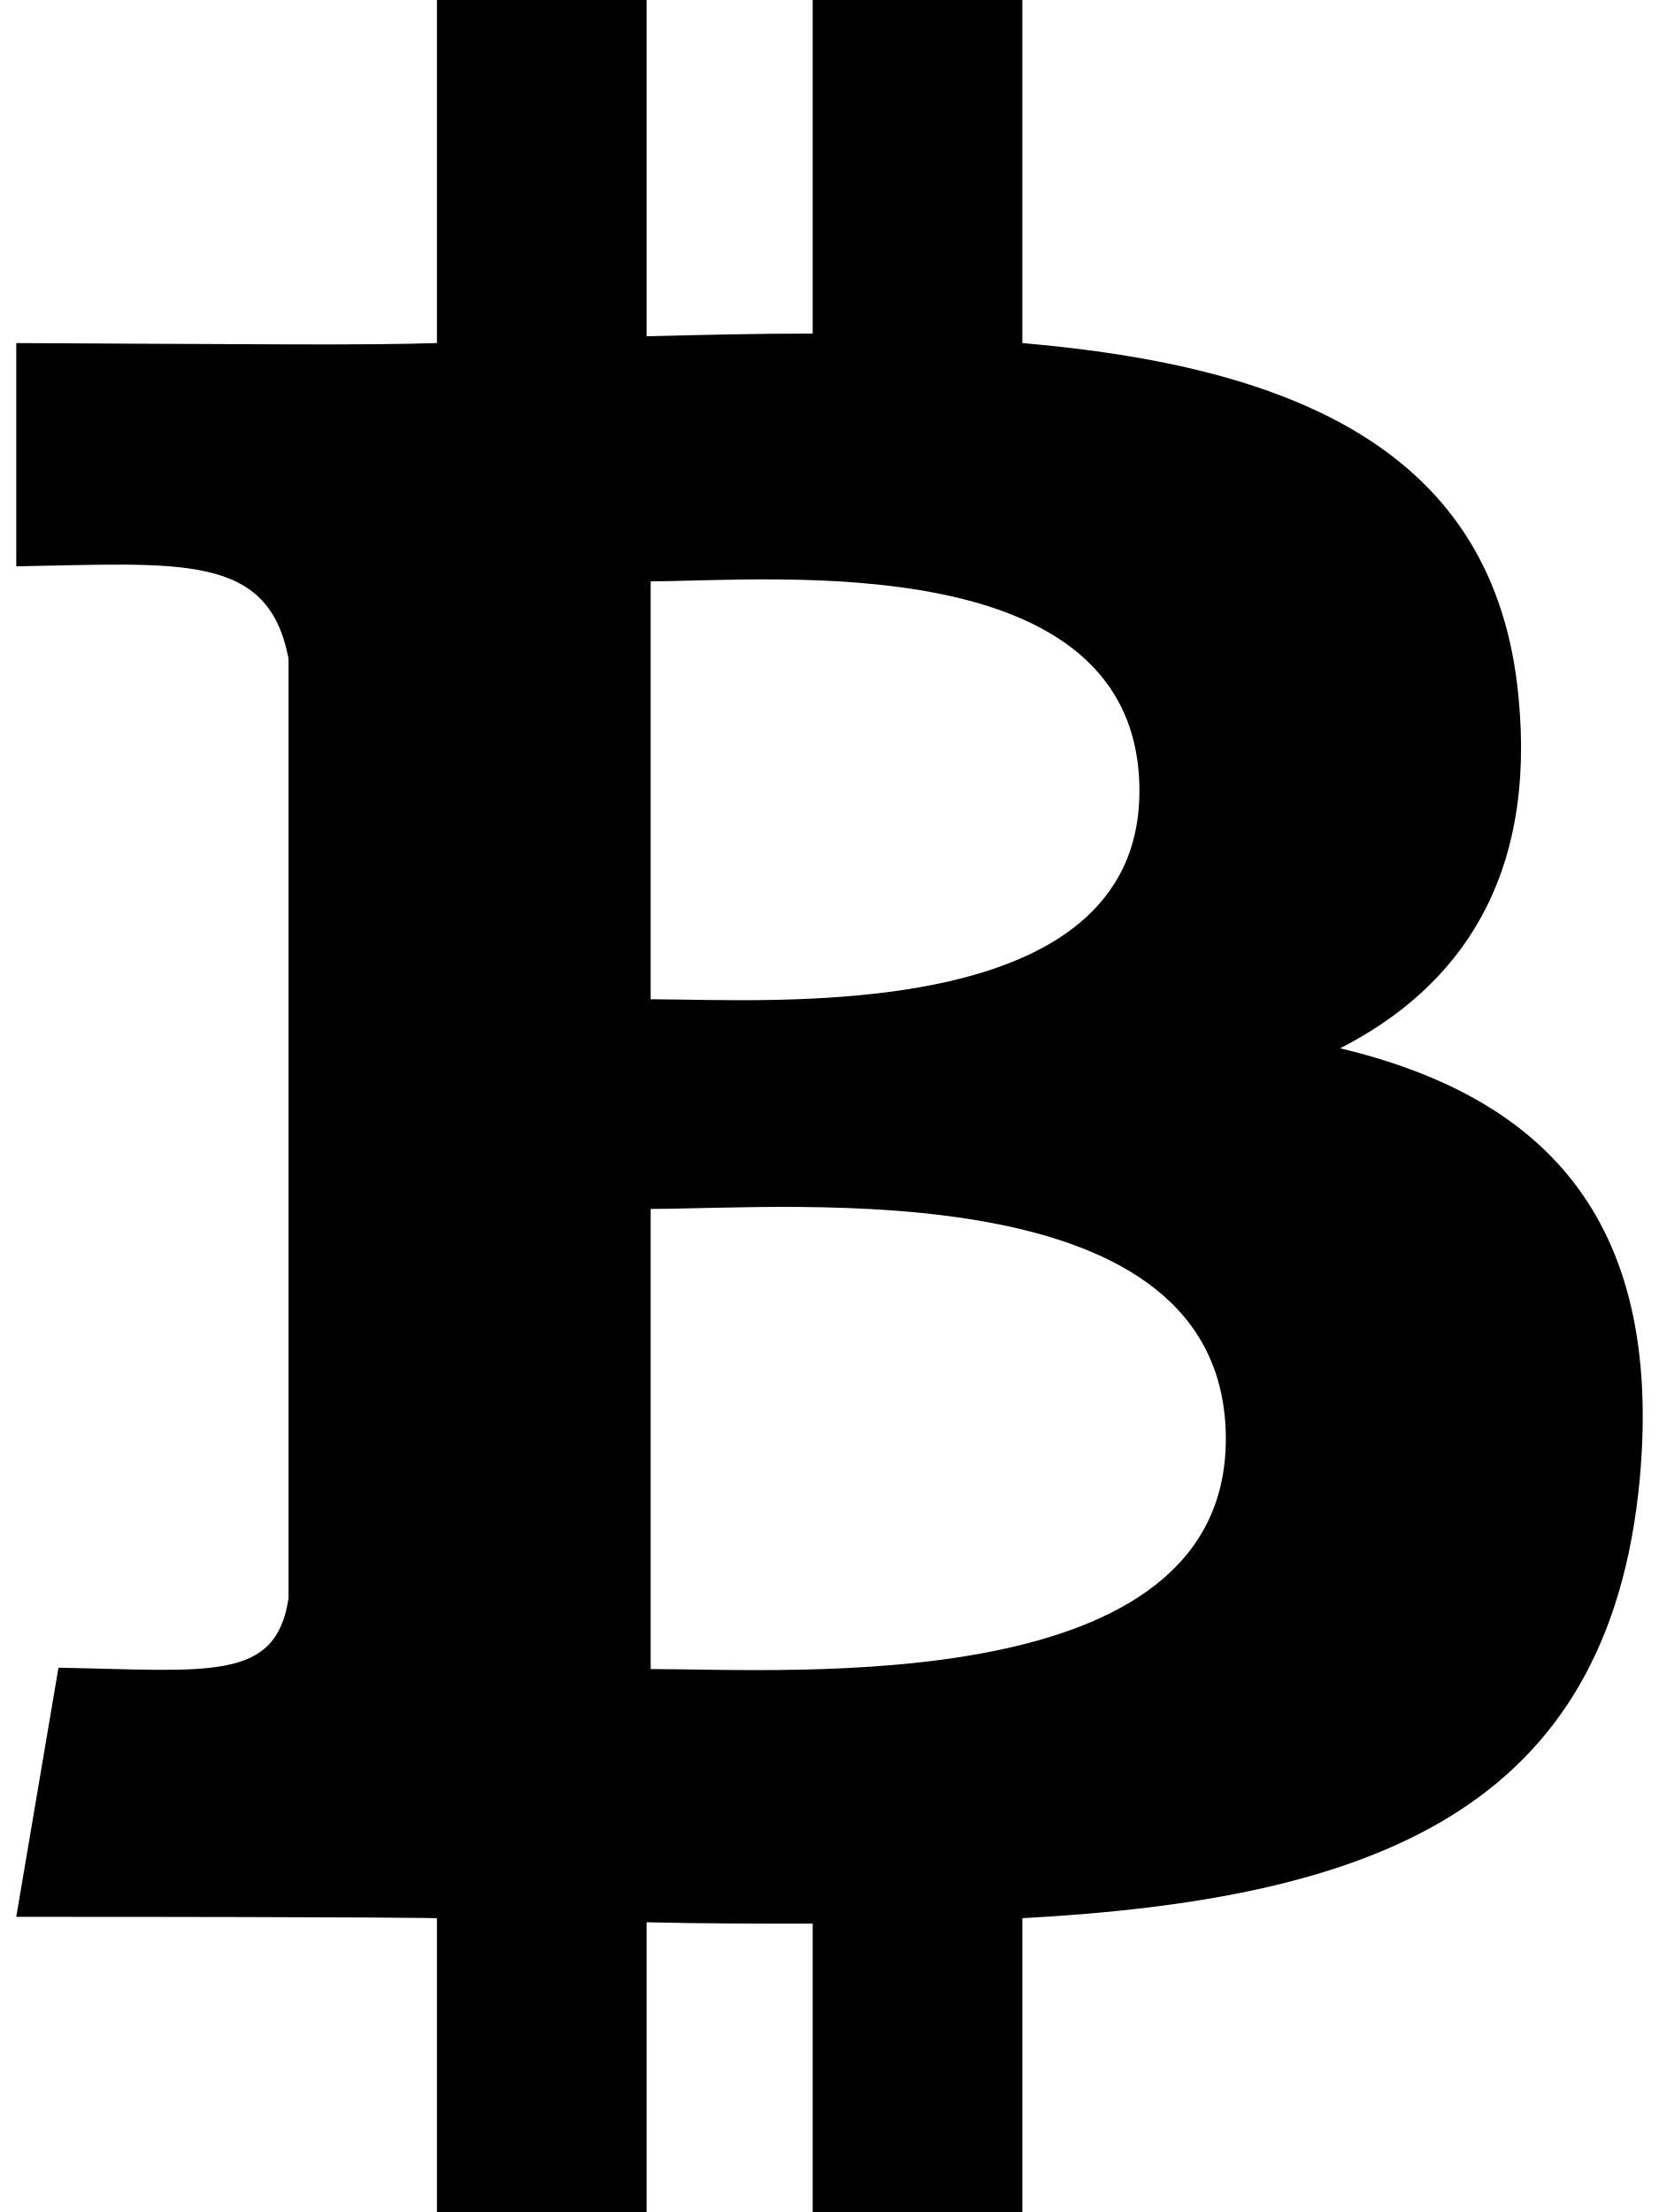
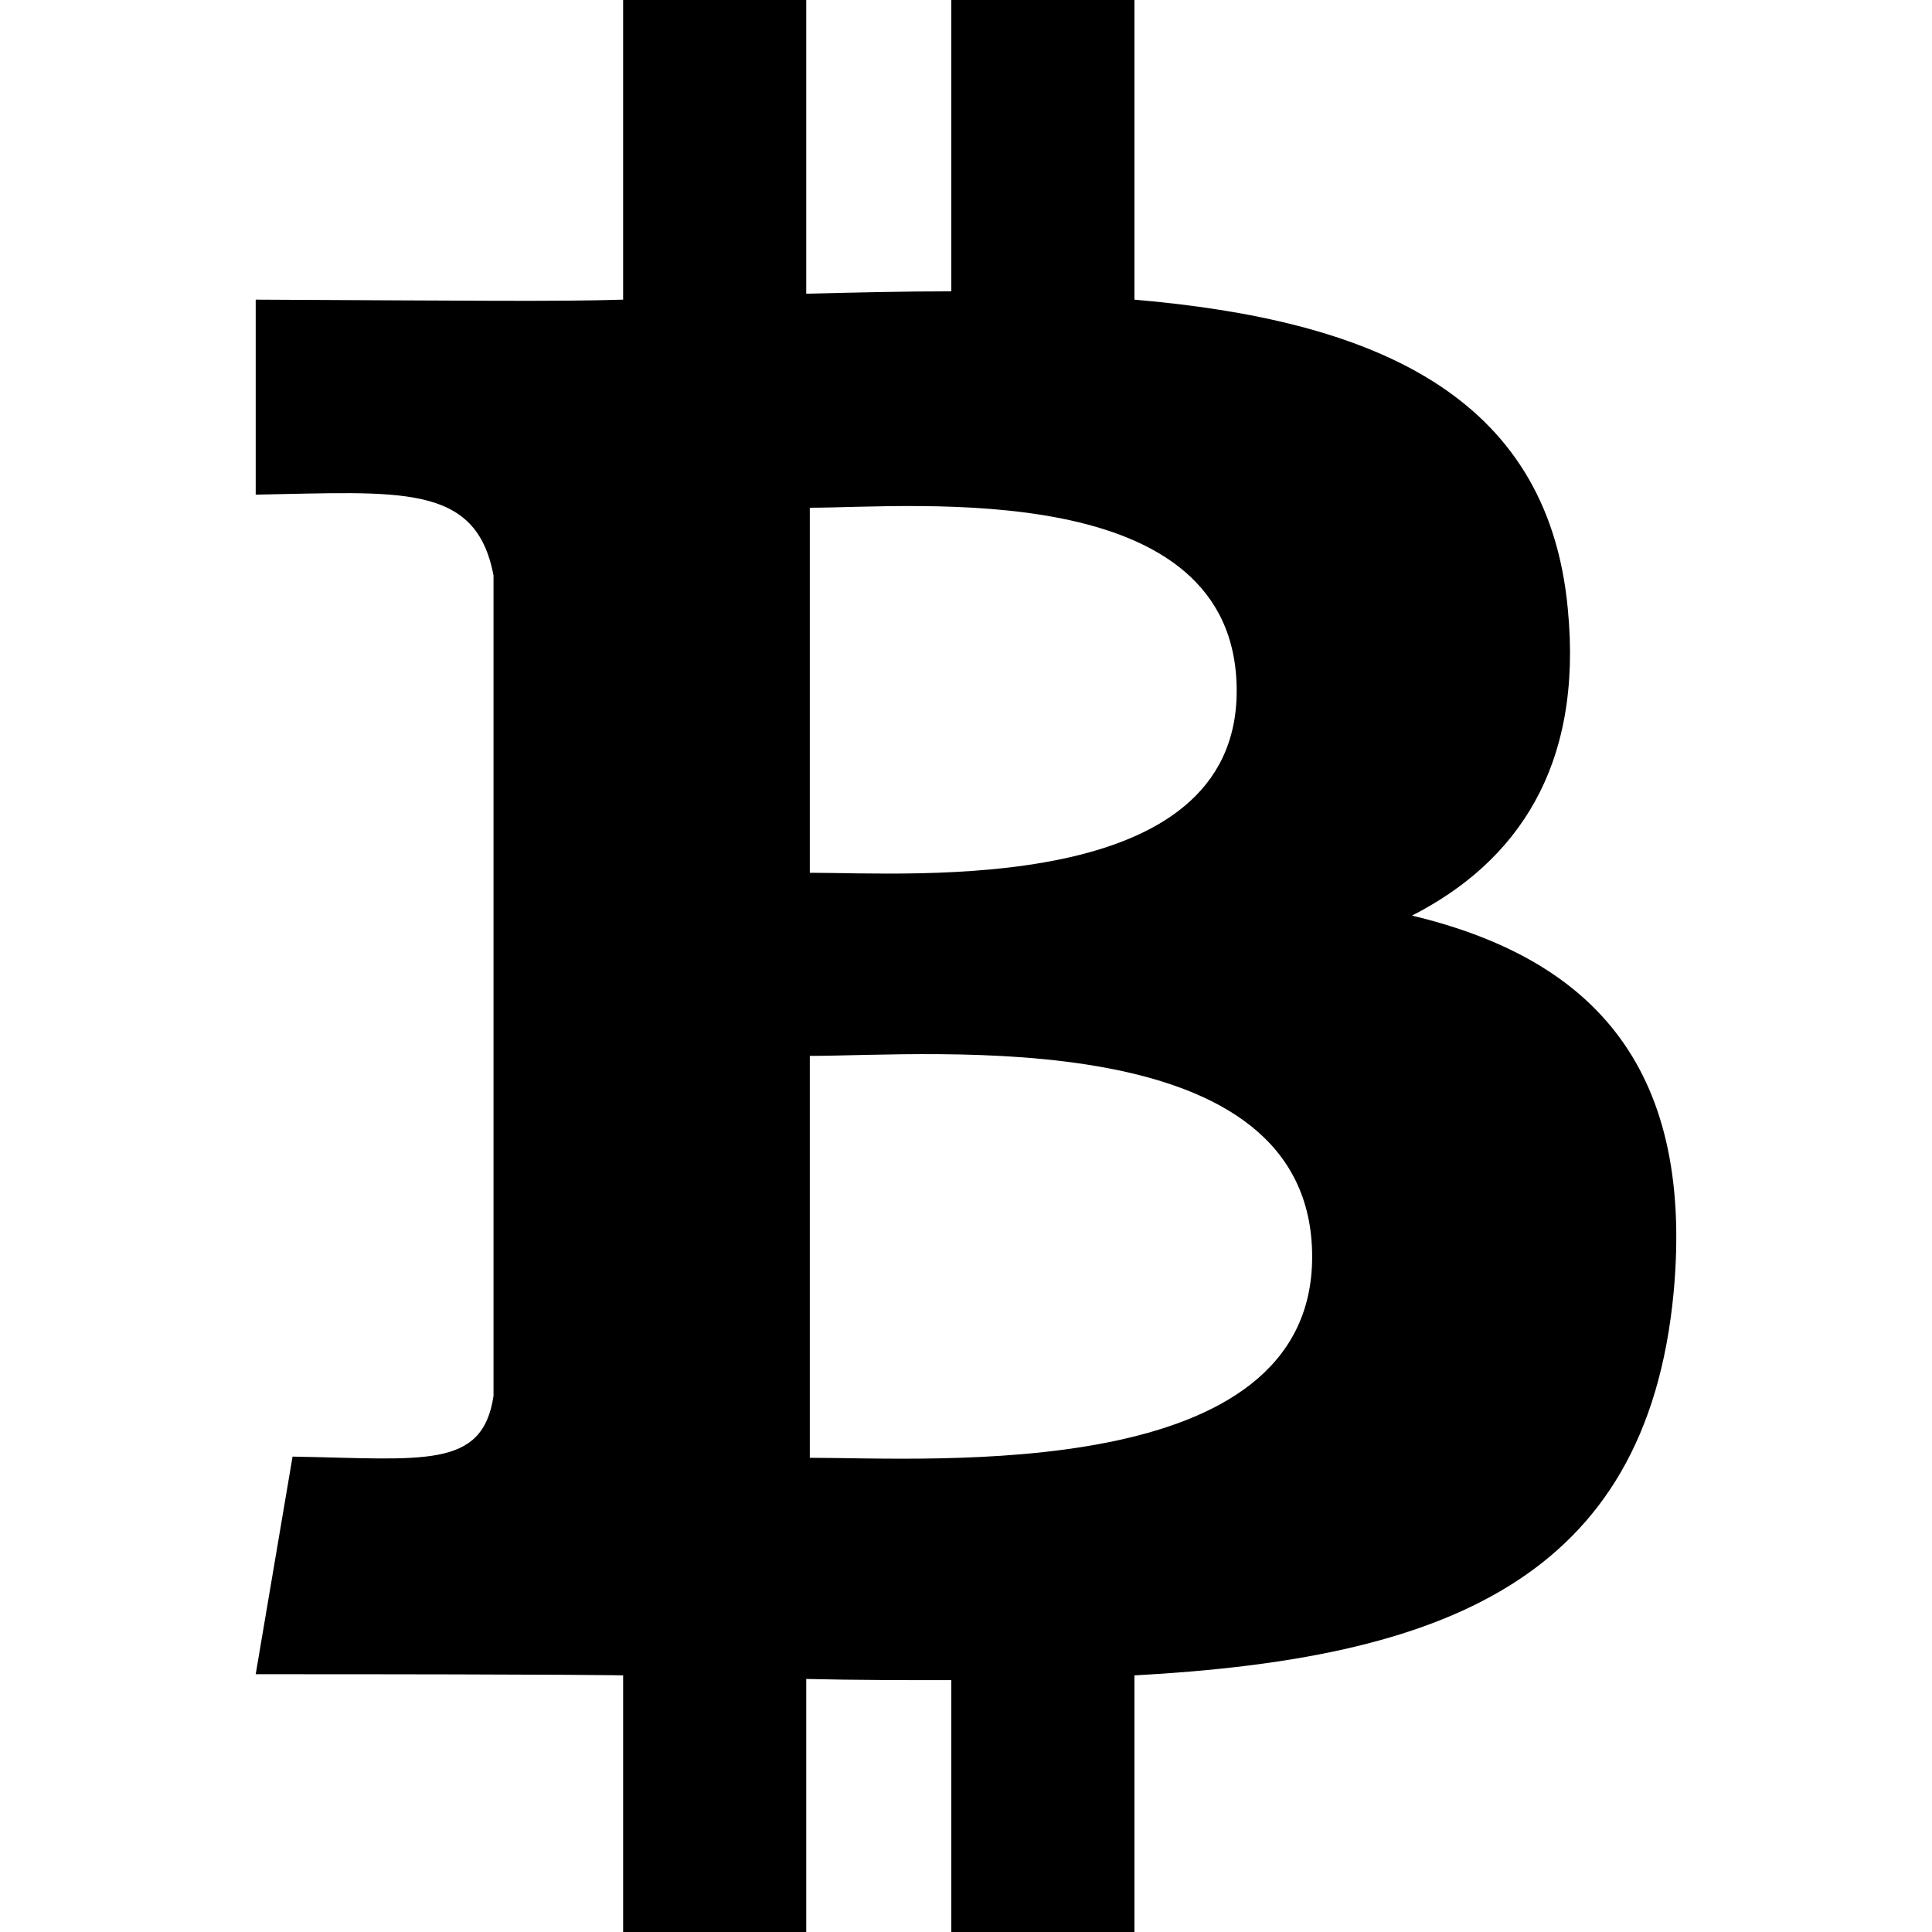
- <svg xmlns="http://www.w3.org/2000/svg" aria-hidden="true" data-prefix="fab" data-icon="btc" class="svg-inline--fa fa-btc fa-w-12" role="img" viewBox="0 0 384 512">
+ <svg xmlns="http://www.w3.org/2000/svg" aria-hidden="true" data-prefix="fab" data-icon="btc" class="svg-inline--fa fa-btc fa-w-12" role="img" width="16" height="16" viewBox="0 0 384 512">
  <path fill="currentColor" d="M310.204 242.638c27.73-14.18 45.377-39.39 41.28-81.3-5.358-57.351-52.458-76.573-114.85-81.929V0h-48.528v77.203c-12.605 0-25.525.315-38.444.63V0h-48.528v79.409c-17.842.539-38.622.276-97.37 0v51.678c38.314-.678 58.417-3.14 63.023 21.427v217.429c-2.925 19.492-18.524 16.685-53.255 16.071L3.765 443.68c88.481 0 97.37.315 97.37.315V512h48.528v-67.06c13.234.315 26.154.315 38.444.315V512h48.528v-68.005c81.299-4.412 135.647-24.894 142.895-101.467 5.671-61.446-23.32-88.862-69.326-99.89zM150.608 134.553c27.415 0 113.126-8.507 113.126 48.528 0 54.515-85.71 48.212-113.126 48.212v-96.74zm0 251.776V279.821c32.772 0 133.127-9.138 133.127 53.255-.001 60.186-100.355 53.253-133.127 53.253z" />
</svg>
